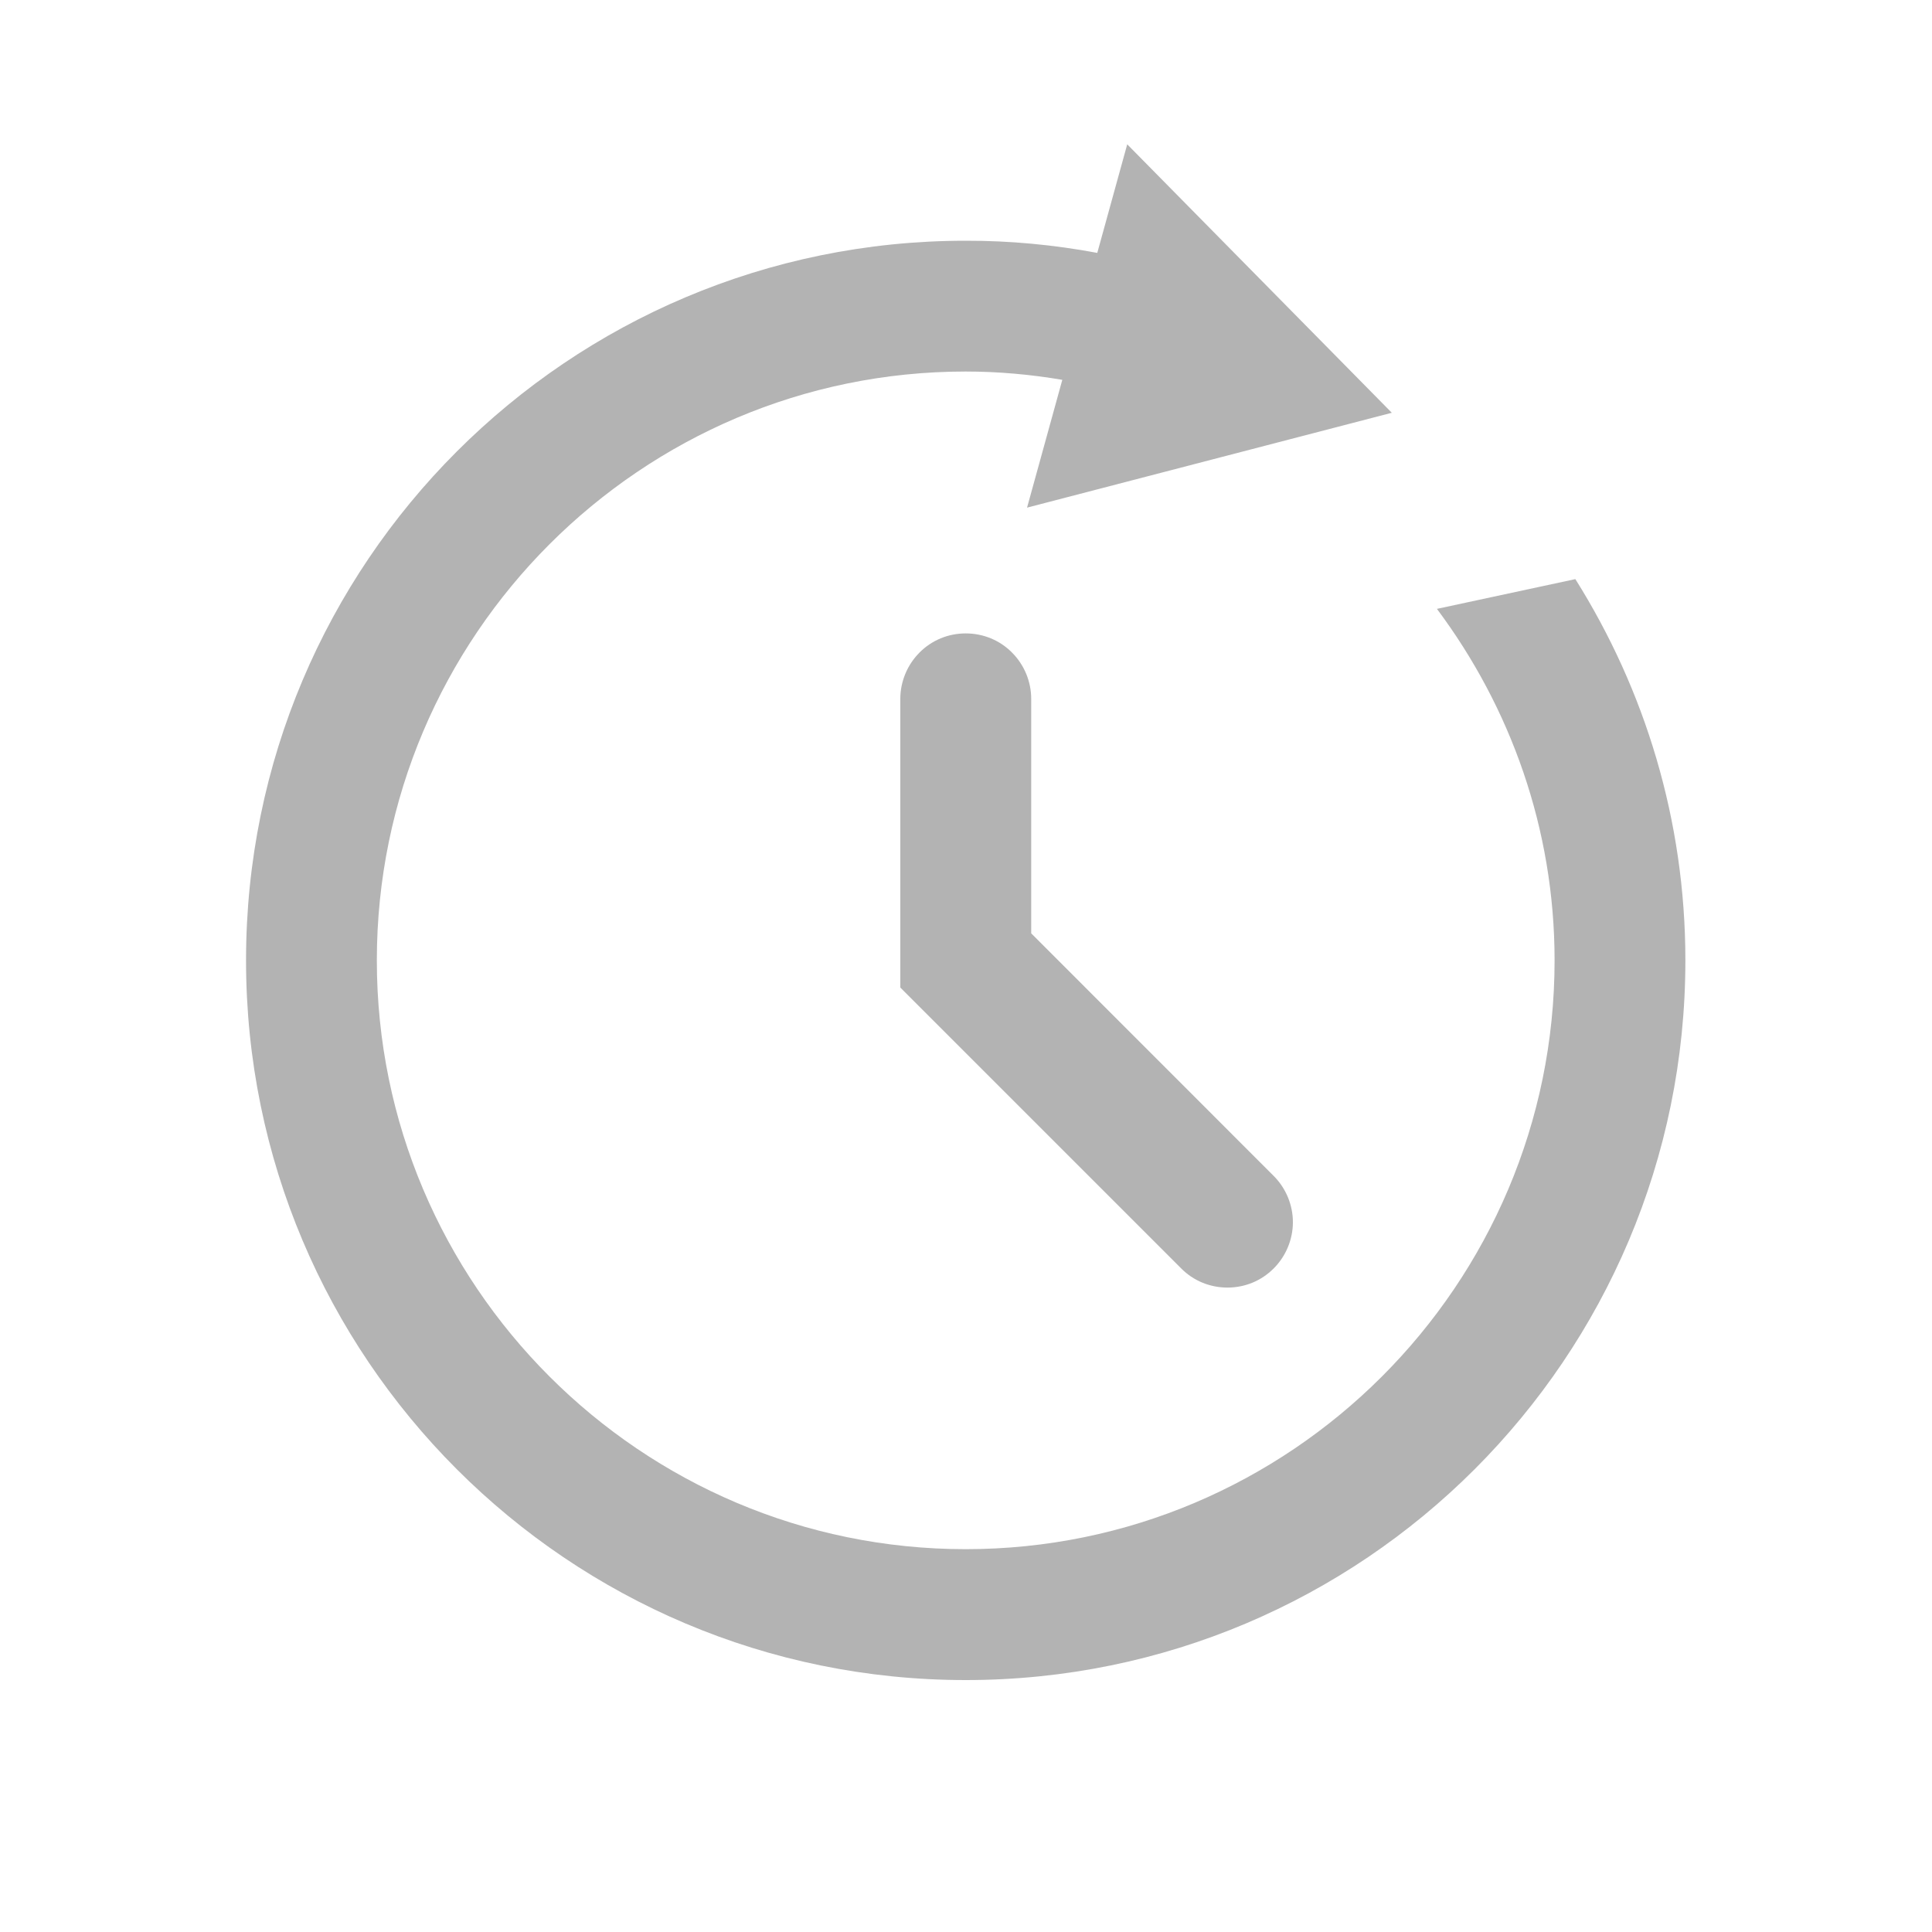
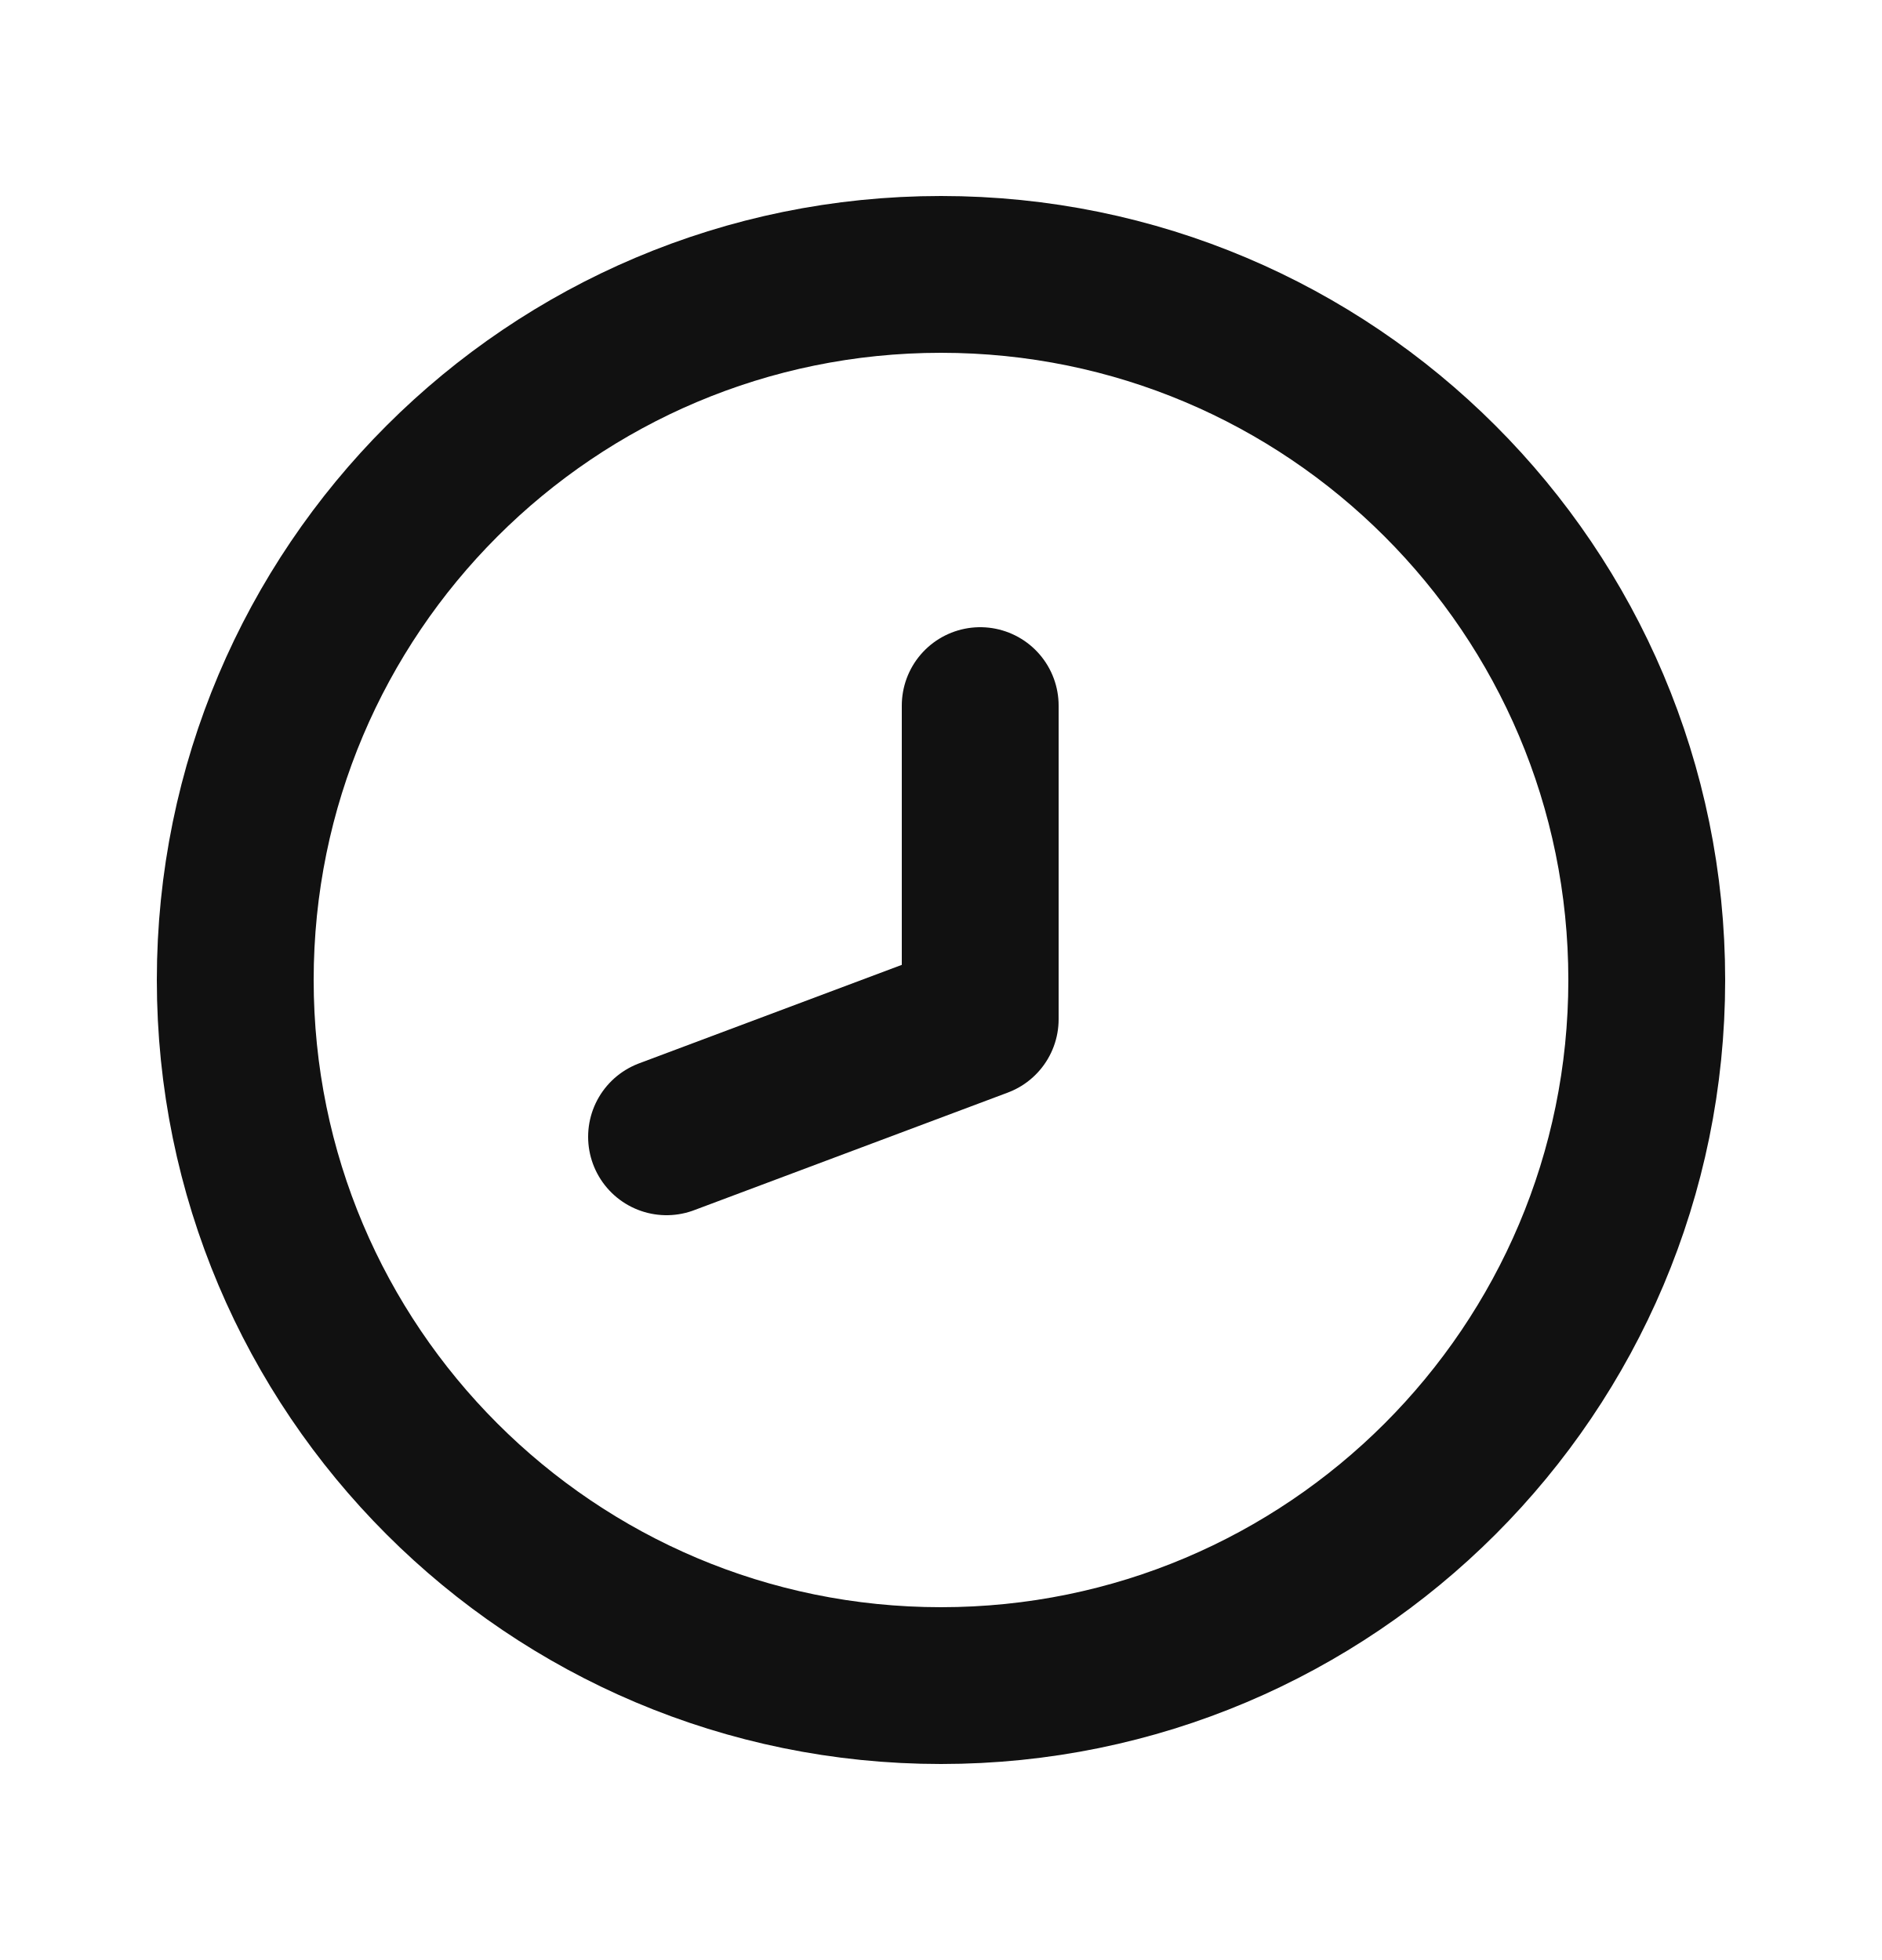
- <svg xmlns="http://www.w3.org/2000/svg" width="20" height="20" viewBox="0 0 20 20" fill="none">
-   <path d="M10.675 9.662V7.234C10.675 7.145 10.657 7.057 10.623 6.975C10.589 6.893 10.539 6.818 10.476 6.755C10.414 6.692 10.339 6.642 10.257 6.608C10.174 6.574 10.086 6.557 9.997 6.557C9.908 6.557 9.82 6.574 9.738 6.608C9.656 6.642 9.581 6.692 9.519 6.755C9.456 6.818 9.406 6.893 9.372 6.975C9.338 7.057 9.32 7.145 9.32 7.234V10.223L12.228 13.131C12.29 13.194 12.365 13.244 12.447 13.278C12.53 13.312 12.618 13.329 12.707 13.329C12.795 13.329 12.883 13.312 12.966 13.278C13.048 13.244 13.122 13.194 13.185 13.131C13.248 13.068 13.298 12.993 13.332 12.911C13.366 12.829 13.384 12.741 13.384 12.652C13.384 12.563 13.366 12.475 13.332 12.393C13.298 12.311 13.248 12.236 13.185 12.173L10.675 9.662Z" fill="black" fill-opacity="0.3" />
-   <path d="M16.308 5.995L14.875 6.303C15.635 7.32 16.093 8.577 16.093 9.942C16.093 13.303 13.358 16.037 9.997 16.037C6.636 16.037 3.901 13.303 3.901 9.942C3.901 6.581 6.636 3.846 9.997 3.846C10.338 3.846 10.672 3.877 10.997 3.932L10.632 5.255L14.408 4.273L11.669 1.494L11.359 2.618C10.91 2.534 10.454 2.491 9.997 2.492C5.882 2.492 2.547 5.827 2.547 9.942C2.547 14.056 5.882 17.392 9.997 17.392C14.112 17.392 17.447 14.056 17.447 9.942C17.447 8.49 17.027 7.139 16.308 5.995Z" fill="black" fill-opacity="0.3" />
+ <svg xmlns="http://www.w3.org/2000/svg" width="24" height="25" viewBox="0 0 24 25" fill="none">
+   <circle cx="12" cy="12.5" r="9" stroke="#111111" stroke-width="2" />
+   <path d="M12.5 9V13L8.5 14.5" stroke="#111111" stroke-width="2" stroke-linecap="round" stroke-linejoin="round" />
</svg>
